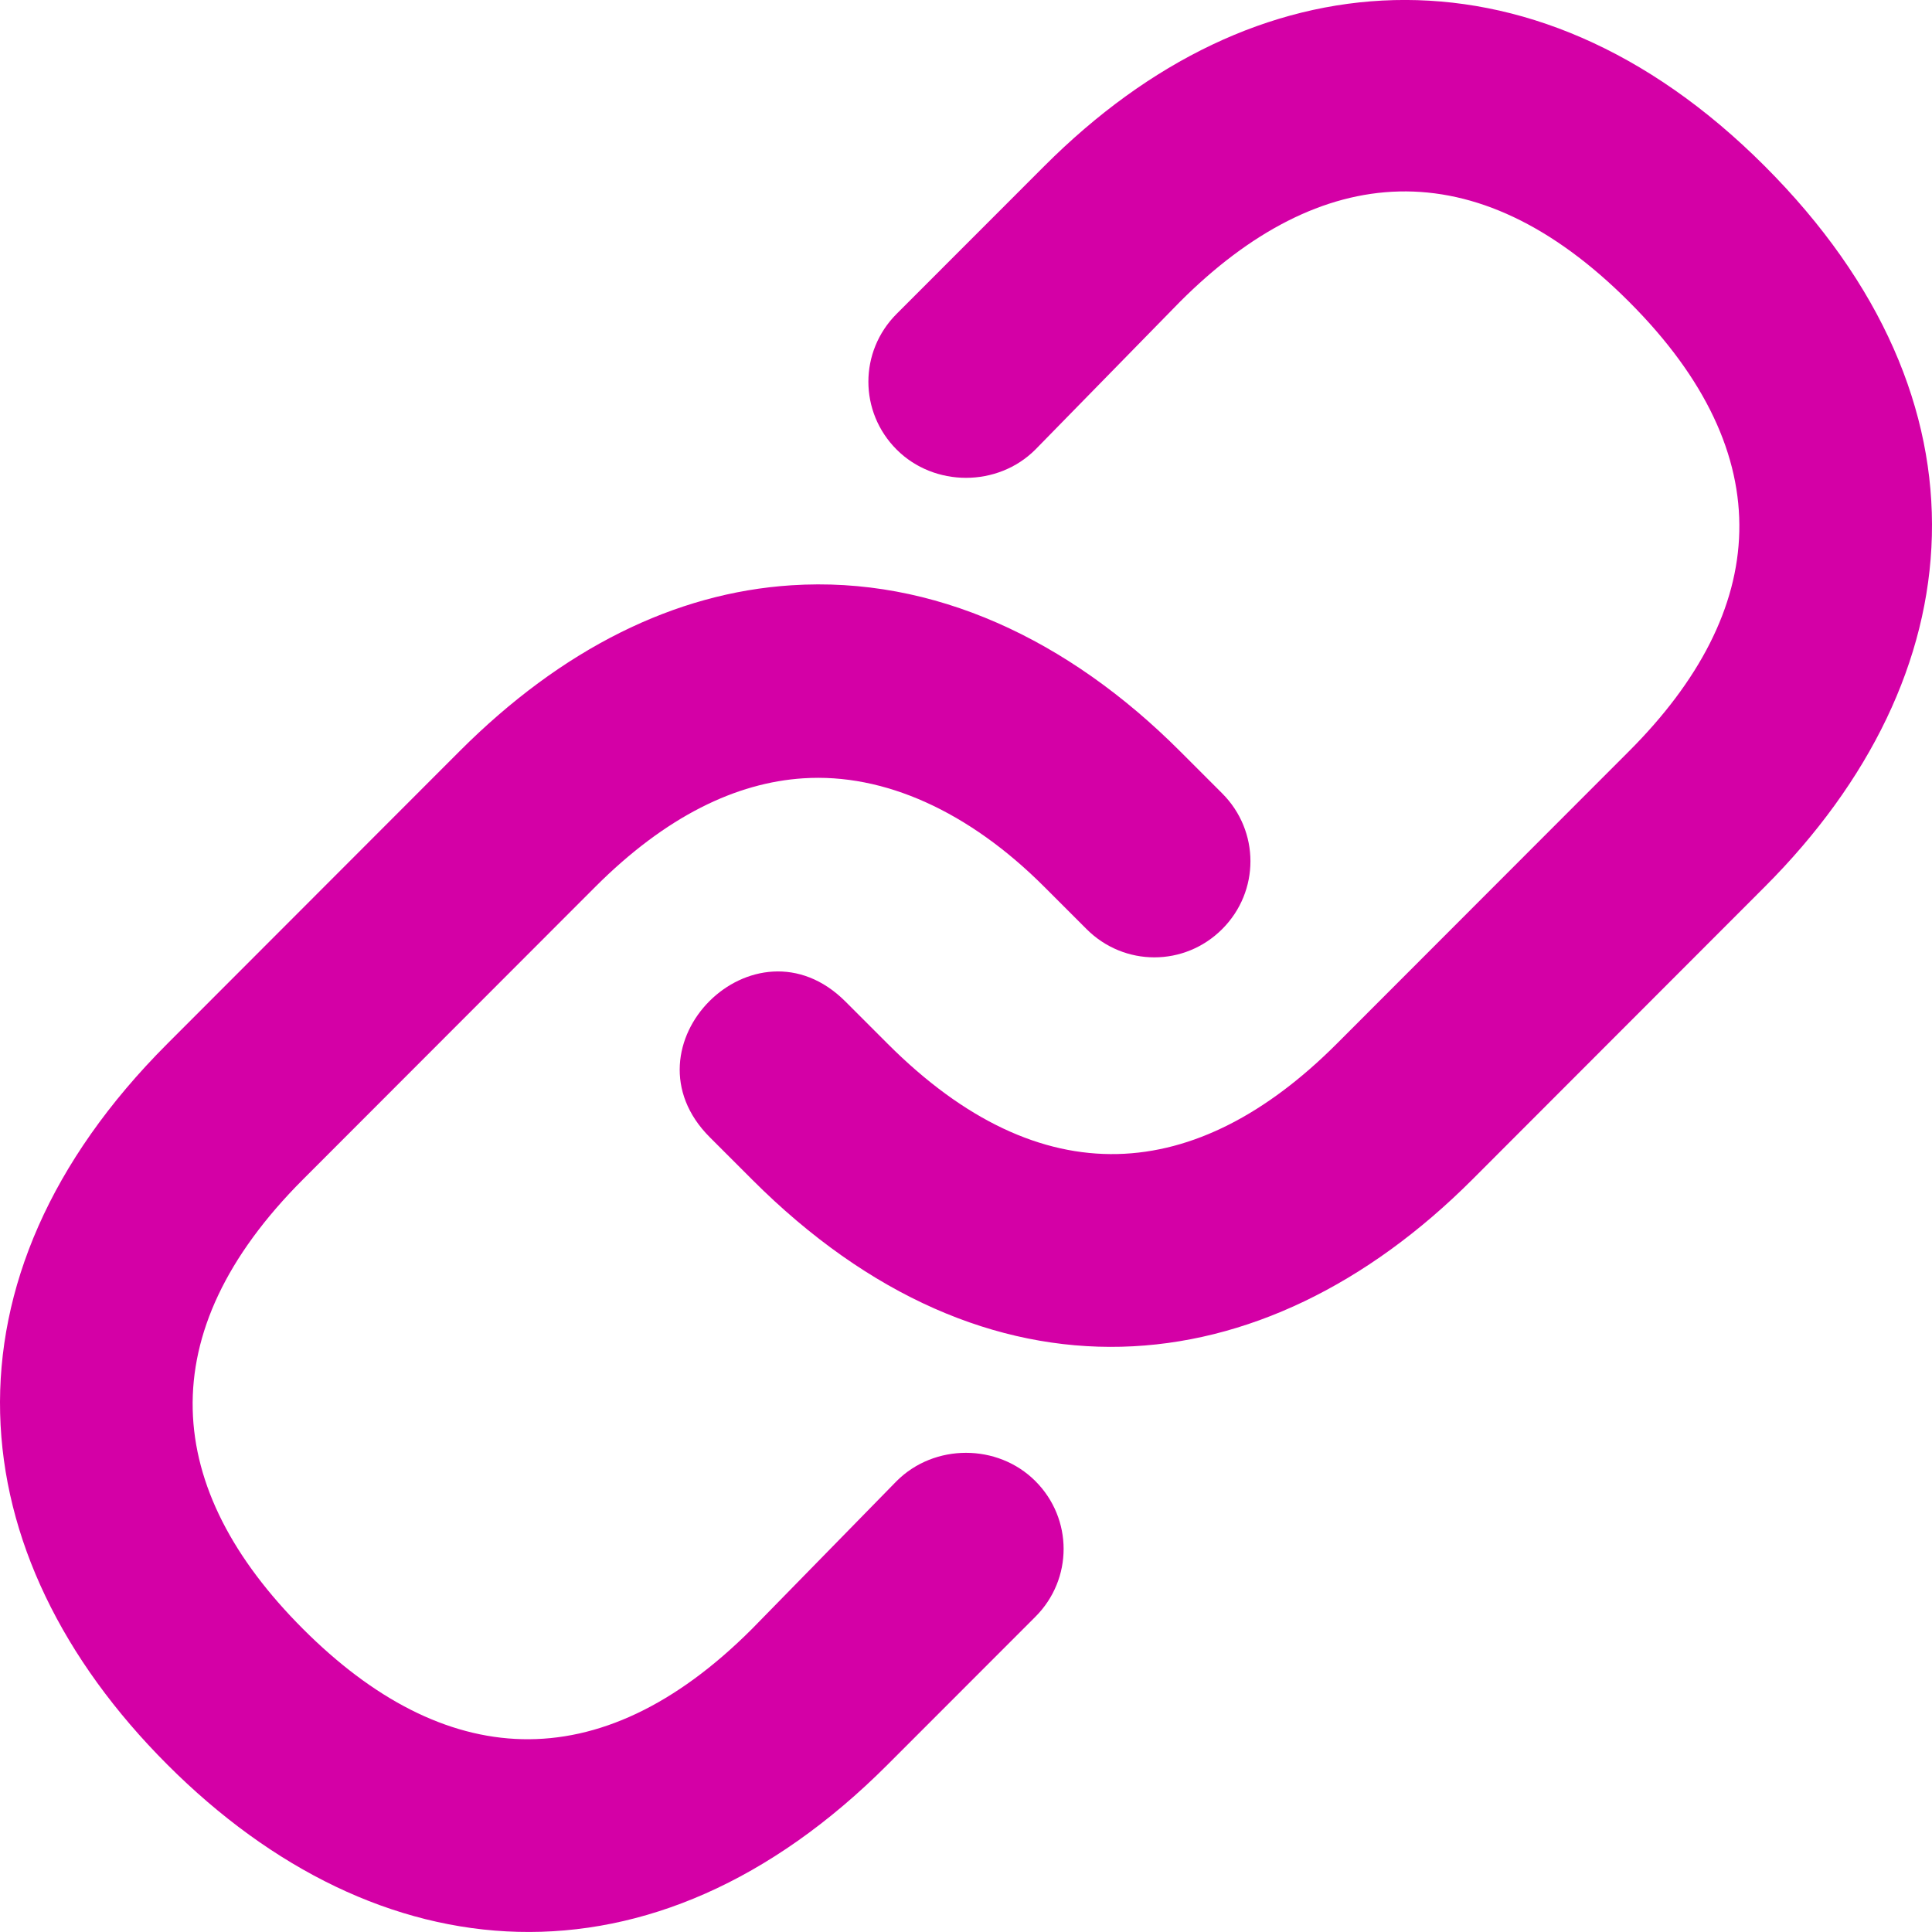
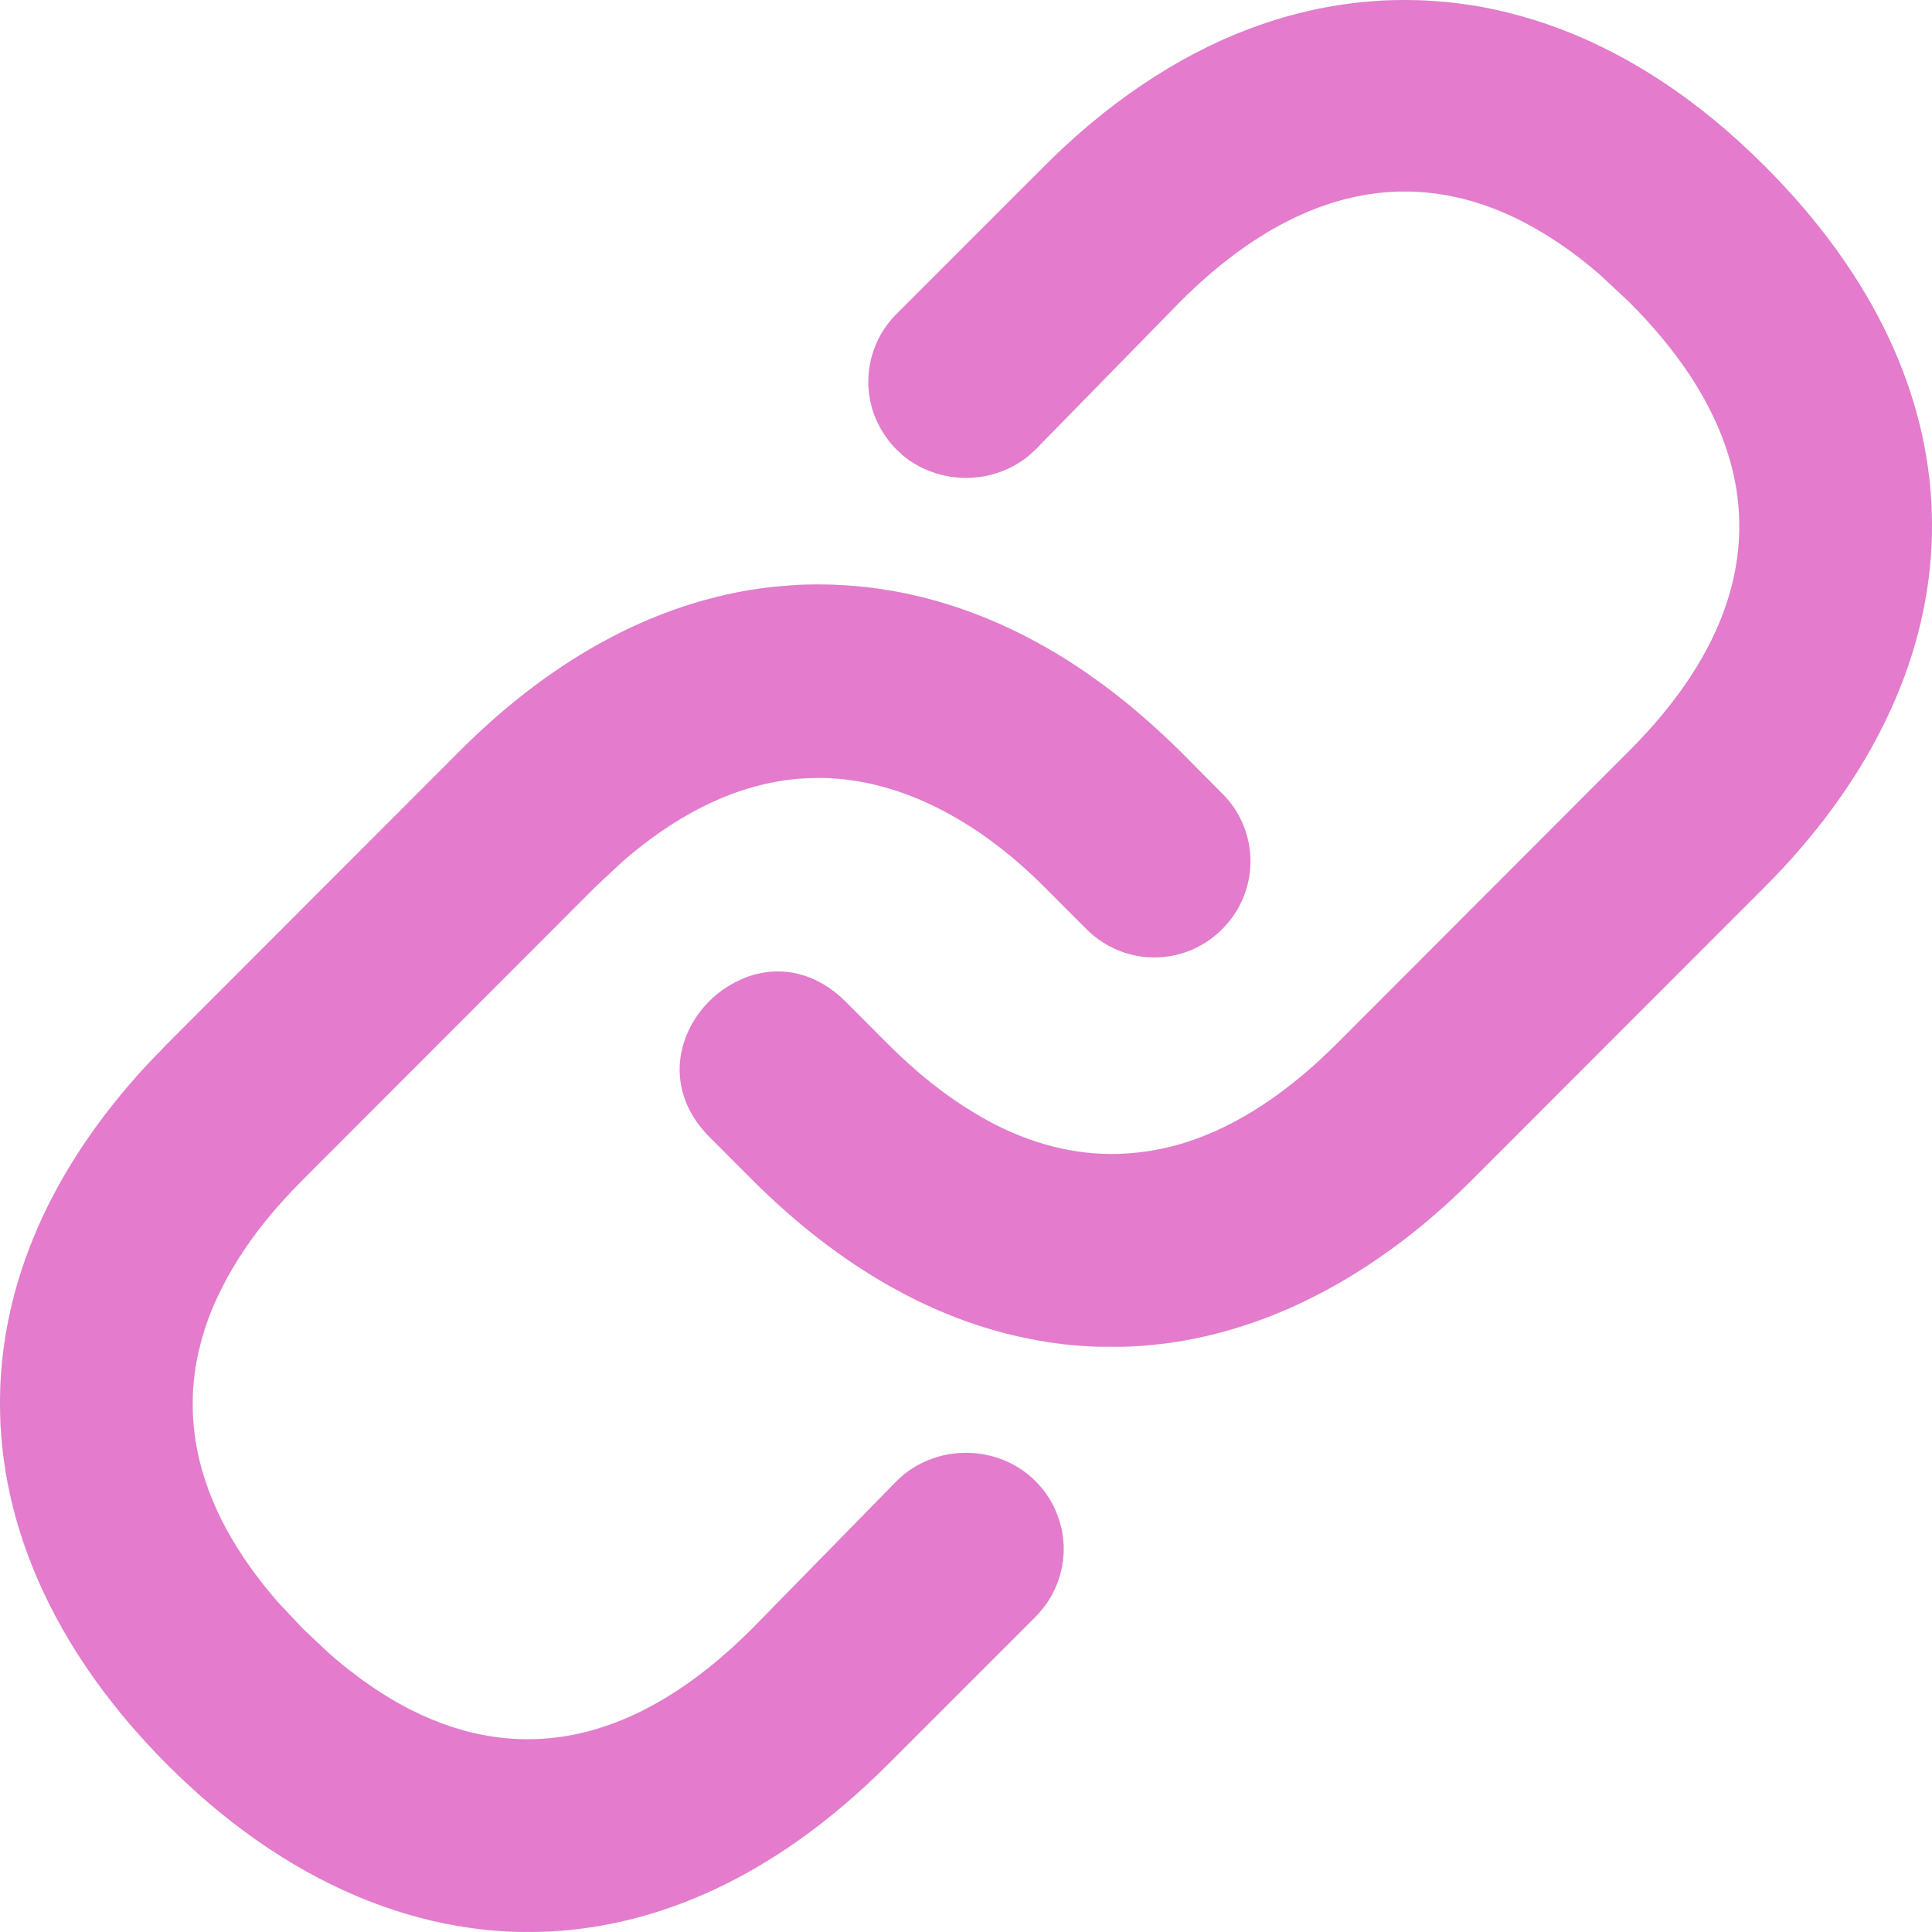
<svg xmlns="http://www.w3.org/2000/svg" width="20" height="20" viewBox="0 0 20 20" fill="none">
-   <path d="M14.431 0.001C13.143 0.034 11.9 0.629 10.811 1.719L9.282 3.249C8.892 3.639 8.892 4.264 9.282 4.654C9.672 5.044 10.328 5.044 10.718 4.654L12.215 3.124C13.664 1.674 15.271 1.529 16.864 3.124C18.458 4.718 18.313 6.326 16.864 7.776L13.838 10.805C12.389 12.255 10.782 12.399 9.189 10.805L8.752 10.368C7.811 9.426 6.406 10.831 7.348 11.773L7.785 12.21C10.221 14.648 13.064 14.389 15.242 12.21L18.268 9.181C20.446 7.002 20.705 4.157 18.268 1.719C17.05 0.5 15.718 -0.031 14.431 0.001ZM8.19 6.059C6.989 6.137 5.82 6.713 4.758 7.776L1.732 10.805C-0.705 13.243 -0.446 16.088 1.732 18.267C3.909 20.446 6.753 20.705 9.189 18.267L10.718 16.737C11.108 16.347 11.108 15.722 10.718 15.332C10.328 14.942 9.672 14.942 9.282 15.332L7.785 16.862C6.191 18.457 4.585 18.312 3.136 16.862C1.687 15.412 1.542 13.805 3.136 12.21L6.162 9.181C6.897 8.446 7.623 8.102 8.315 8.057C9.152 8.002 10.03 8.399 10.811 9.181L11.248 9.618C11.638 10.008 12.262 10.008 12.652 9.618C13.042 9.228 13.042 8.603 12.652 8.213L12.215 7.776C11.058 6.618 9.664 5.962 8.19 6.059Z" fill="#D400A6" />
+   <path d="M8.738 6.059C9.373 6.097 9.989 6.273 10.573 6.566C10.657 6.608 10.739 6.653 10.821 6.699C11.206 6.918 11.575 7.188 11.925 7.503C12.023 7.591 12.12 7.681 12.215 7.776L12.651 8.214C12.7 8.263 12.743 8.315 12.779 8.37C13.017 8.729 12.997 9.203 12.72 9.542C12.698 9.568 12.676 9.594 12.651 9.618C12.578 9.691 12.497 9.75 12.411 9.796C12.354 9.826 12.294 9.851 12.232 9.869C11.926 9.961 11.585 9.9 11.324 9.687C11.298 9.665 11.273 9.643 11.248 9.618L11.092 9.462L10.812 9.181C10.519 8.887 10.212 8.648 9.899 8.467C9.743 8.376 9.585 8.3 9.426 8.238C9.108 8.115 8.788 8.052 8.473 8.052L8.315 8.057C7.71 8.096 7.078 8.365 6.437 8.924L6.162 9.181L3.637 11.709L3.136 12.21C2.986 12.36 2.852 12.509 2.732 12.659C2.534 12.908 2.377 13.158 2.26 13.406C2.236 13.456 2.214 13.505 2.193 13.555C2.132 13.704 2.086 13.853 2.053 14.001C2.042 14.05 2.032 14.099 2.024 14.148C2.009 14.247 1.999 14.345 1.995 14.443C1.988 14.64 2.004 14.835 2.044 15.029C2.153 15.562 2.438 16.084 2.879 16.589L3.136 16.862L3.409 17.119C3.501 17.2 3.594 17.275 3.687 17.345C3.872 17.484 4.06 17.603 4.249 17.699C4.391 17.771 4.535 17.831 4.679 17.878C4.967 17.972 5.259 18.015 5.553 18.004C5.651 18 5.749 17.99 5.848 17.975C5.897 17.967 5.947 17.957 5.996 17.946C6.588 17.814 7.187 17.46 7.785 16.862L9.282 15.333C9.672 14.943 10.328 14.943 10.718 15.333C10.791 15.406 10.85 15.487 10.896 15.573C10.926 15.631 10.95 15.691 10.969 15.753C11.024 15.937 11.024 16.133 10.969 16.317C10.96 16.348 10.949 16.378 10.937 16.408C10.912 16.468 10.882 16.526 10.846 16.581C10.828 16.609 10.807 16.635 10.786 16.661C10.765 16.687 10.742 16.713 10.718 16.737L9.188 18.267C9.112 18.343 9.036 18.416 8.959 18.487C7.883 19.48 6.735 19.962 5.605 19.997C5.363 20.005 5.122 19.992 4.883 19.959C4.164 19.86 3.461 19.583 2.798 19.145C2.577 18.998 2.36 18.835 2.148 18.653C2.007 18.532 1.869 18.403 1.732 18.267C1.596 18.13 1.468 17.992 1.347 17.851C0.802 17.215 0.414 16.533 0.198 15.827C0.174 15.749 0.152 15.671 0.133 15.592C0.054 15.276 0.01 14.956 0.002 14.634C-7.89945e-05 14.553 0 14.472 0.003 14.392C0.018 13.907 0.115 13.42 0.299 12.935C0.33 12.855 0.363 12.774 0.398 12.693C0.647 12.13 1.015 11.574 1.512 11.035L1.732 10.806L4.759 7.776C5.555 6.979 6.412 6.457 7.297 6.212C7.371 6.192 7.444 6.173 7.519 6.156C7.667 6.123 7.815 6.098 7.965 6.08L8.19 6.06C8.374 6.047 8.557 6.048 8.738 6.059ZM14.431 0.002C14.591 -0.002 14.753 0.003 14.915 0.017C15.158 0.037 15.402 0.078 15.646 0.141C15.808 0.182 15.971 0.233 16.133 0.294C16.862 0.566 17.583 1.034 18.268 1.72C19.41 2.862 19.959 4.095 19.997 5.306C20 5.387 20 5.467 19.998 5.548C19.968 6.755 19.43 7.934 18.466 8.975C18.402 9.044 18.336 9.113 18.268 9.181L15.241 12.21C14.969 12.482 14.687 12.725 14.396 12.935C14.105 13.146 13.805 13.325 13.5 13.472C12.966 13.728 12.413 13.883 11.852 13.929C11.771 13.935 11.691 13.939 11.61 13.941L11.368 13.94C11.126 13.933 10.883 13.905 10.641 13.855C10.236 13.774 9.831 13.633 9.431 13.431C9.351 13.39 9.271 13.347 9.191 13.302C8.713 13.029 8.242 12.667 7.785 12.21L7.349 11.773C7.172 11.597 7.078 11.403 7.048 11.213C7.043 11.181 7.04 11.15 7.038 11.118C7.037 11.087 7.036 11.056 7.038 11.024C7.052 10.775 7.168 10.54 7.344 10.364C7.388 10.32 7.436 10.281 7.486 10.245C7.638 10.138 7.816 10.069 8.003 10.059C8.096 10.053 8.192 10.063 8.287 10.089C8.446 10.132 8.605 10.222 8.752 10.369L9.188 10.806C9.338 10.955 9.487 11.09 9.637 11.209C9.786 11.328 9.936 11.432 10.085 11.521C10.185 11.582 10.284 11.636 10.384 11.683C10.842 11.899 11.299 11.98 11.748 11.935C11.98 11.913 12.21 11.858 12.438 11.77C12.486 11.751 12.534 11.731 12.582 11.71C13.011 11.518 13.43 11.213 13.838 10.806L16.864 7.776C17.362 7.278 17.707 6.761 17.879 6.232C17.957 5.992 18 5.749 18.006 5.504C18.009 5.357 17.999 5.21 17.976 5.062C17.968 5.013 17.958 4.964 17.947 4.914C17.87 4.569 17.718 4.221 17.486 3.872C17.32 3.623 17.113 3.373 16.864 3.124L16.565 2.845C16.466 2.759 16.366 2.679 16.267 2.606C16.217 2.57 16.167 2.535 16.117 2.502C16.017 2.436 15.918 2.376 15.818 2.322C15.769 2.296 15.719 2.27 15.67 2.247C15.57 2.2 15.471 2.159 15.372 2.125C15.323 2.108 15.273 2.092 15.224 2.078C15.026 2.022 14.829 1.991 14.633 1.983L14.485 1.982C13.703 2.001 12.939 2.399 12.215 3.124L10.718 4.654L10.642 4.723C10.51 4.829 10.356 4.897 10.195 4.928C10.066 4.952 9.934 4.952 9.805 4.928C9.644 4.897 9.49 4.829 9.358 4.723L9.282 4.654C9.258 4.63 9.235 4.604 9.214 4.578C9.185 4.543 9.16 4.506 9.137 4.469C9.108 4.422 9.084 4.375 9.063 4.325C9.051 4.295 9.04 4.265 9.031 4.234C8.976 4.05 8.976 3.854 9.031 3.67C9.05 3.608 9.074 3.548 9.104 3.49C9.15 3.404 9.209 3.323 9.282 3.25L10.812 1.72C10.88 1.652 10.948 1.586 11.018 1.521C11.364 1.2 11.724 0.928 12.096 0.706C12.319 0.573 12.545 0.458 12.775 0.362C13.236 0.17 13.71 0.053 14.19 0.015C14.27 0.008 14.35 0.004 14.431 0.002Z" fill="#E47BCD" stroke="#9D488B" stroke-width="0.001" />
</svg>
